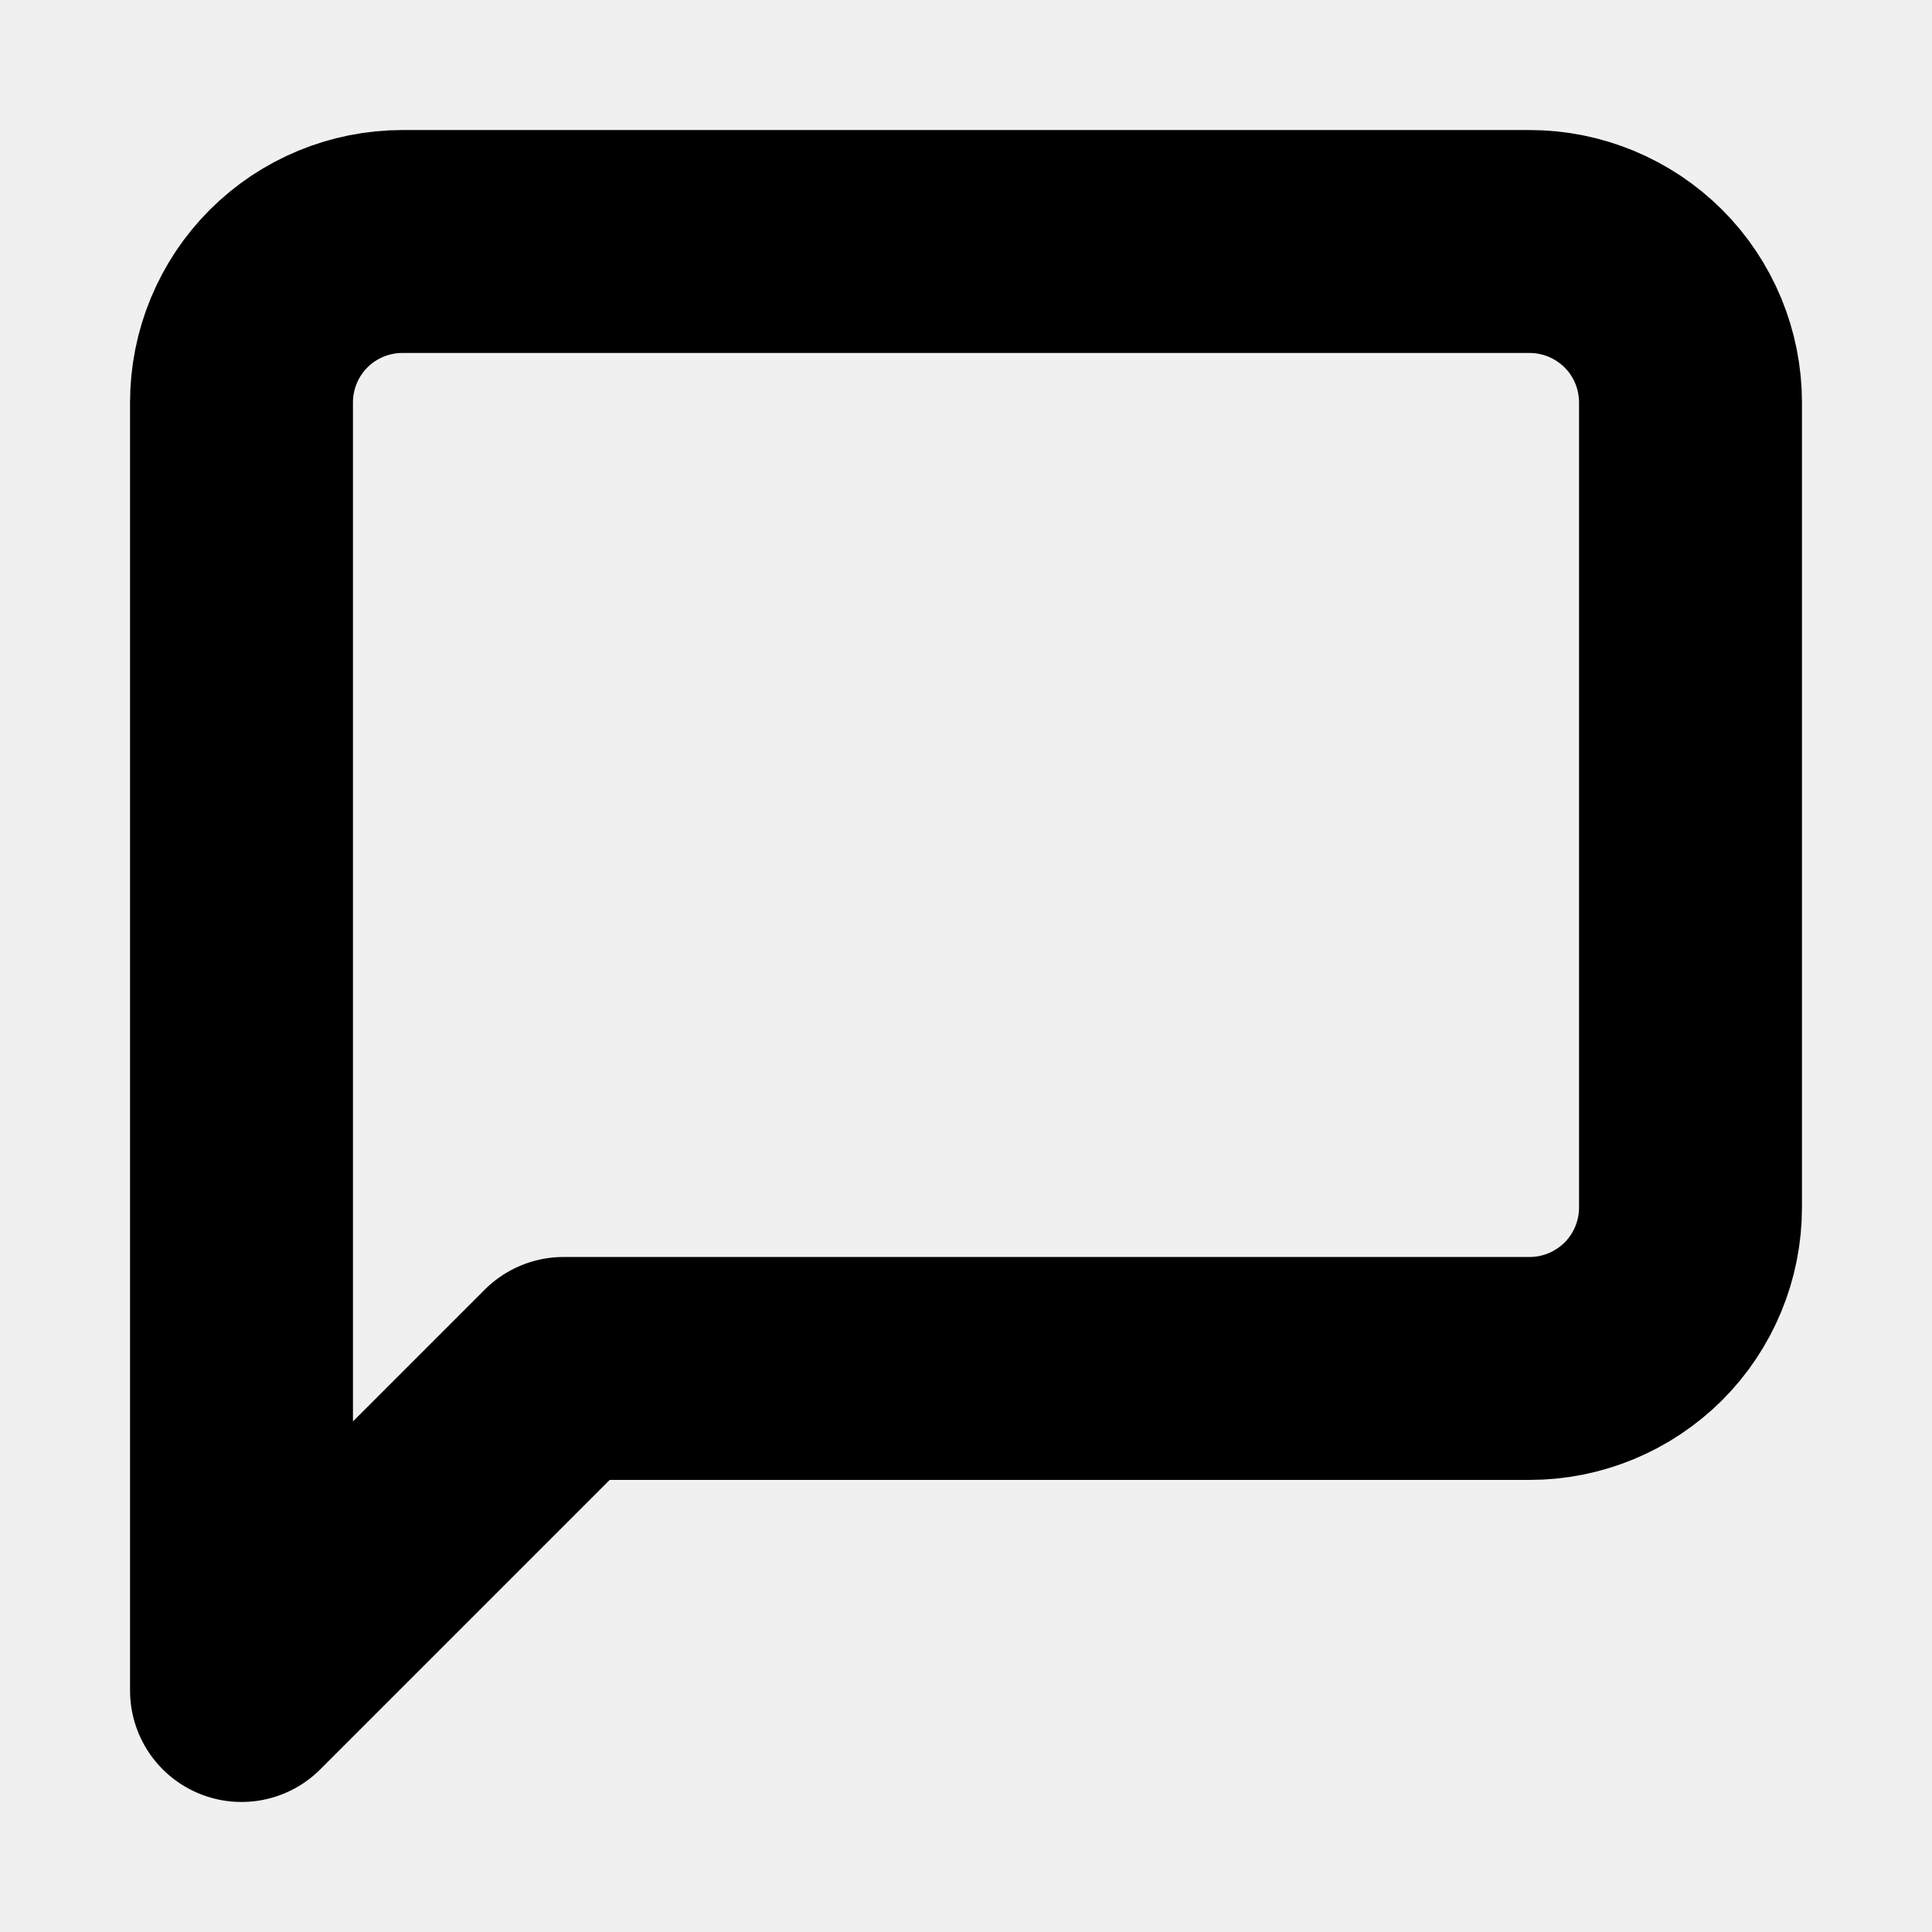
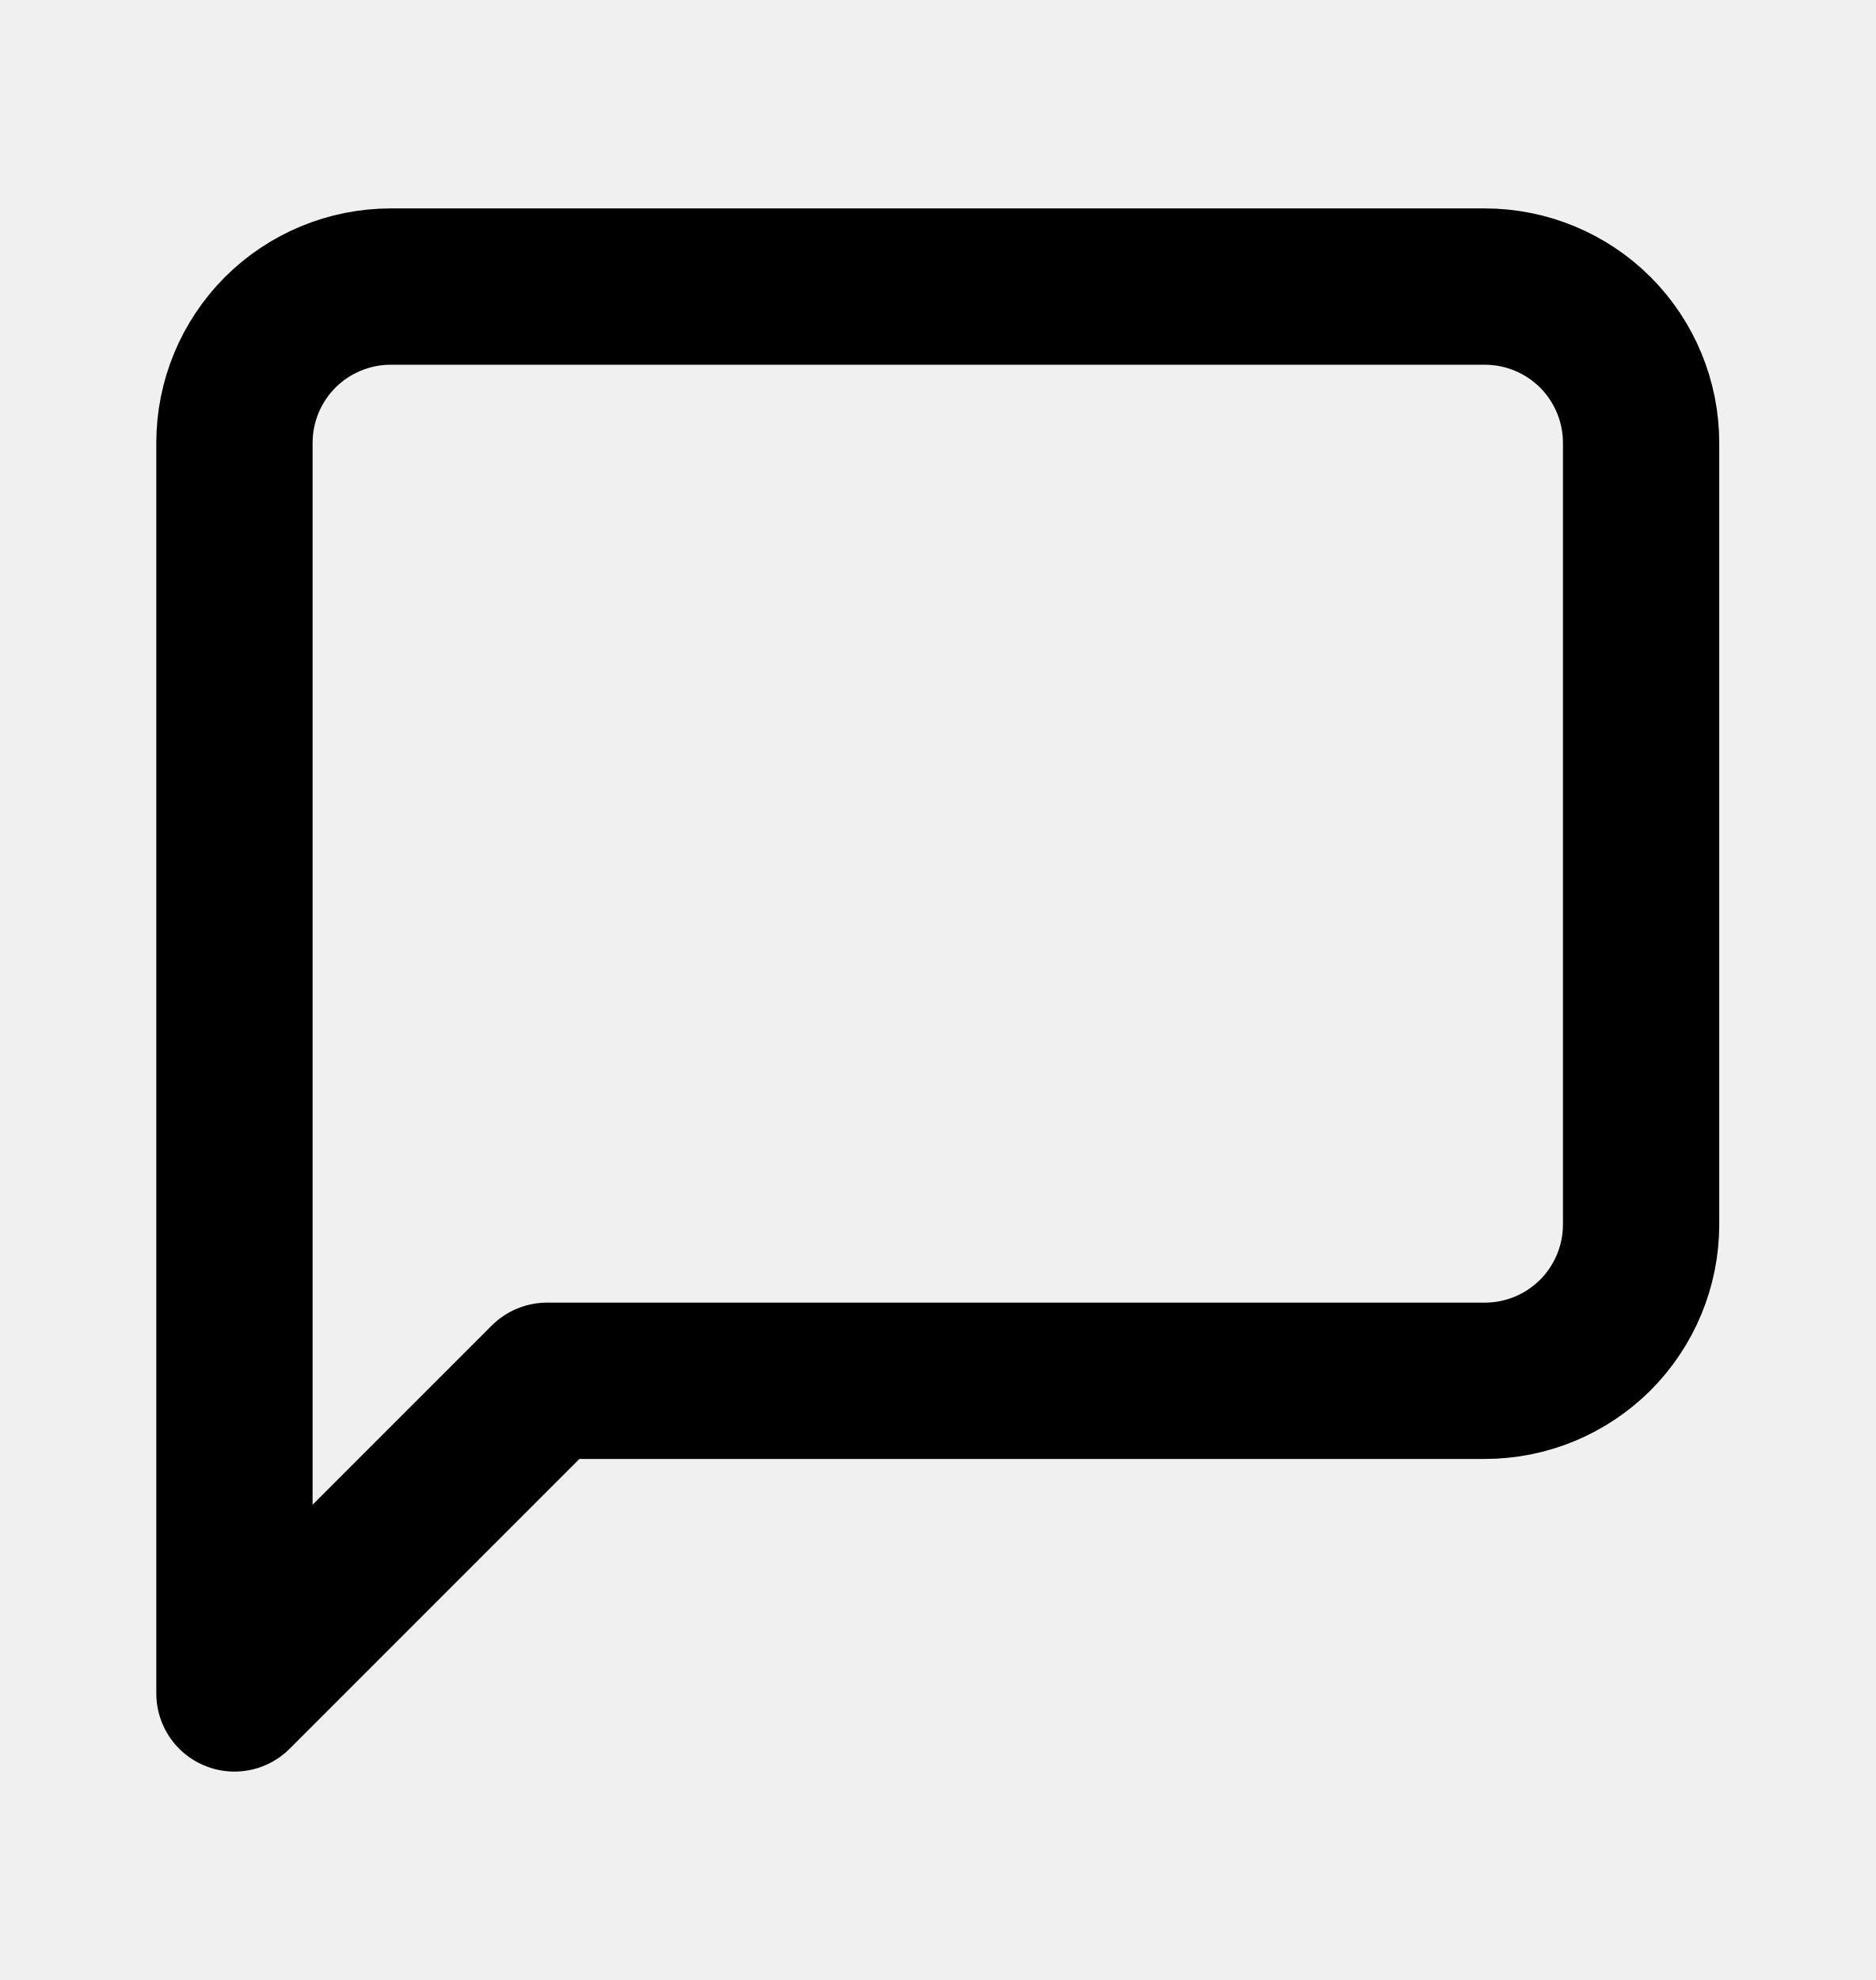
- <svg xmlns="http://www.w3.org/2000/svg" width="13" height="13" viewBox="0 0 13 13" fill="none">
-   <g clip-path="url(#clip0_8_6596)">
-     <path d="M11.375 8.125C11.375 8.412 11.261 8.688 11.058 8.891C10.854 9.094 10.579 9.208 10.292 9.208H3.792L1.625 11.375V2.708C1.625 2.421 1.739 2.145 1.942 1.942C2.145 1.739 2.421 1.625 2.708 1.625H10.292C10.579 1.625 10.854 1.739 11.058 1.942C11.261 2.145 11.375 2.421 11.375 2.708V8.125Z" stroke="black" stroke-width="1.5" stroke-linecap="round" stroke-linejoin="round" />
-   </g>
-   <defs>
-     <clipPath id="clip0_8_6596">
-       <rect width="13" height="13" fill="white" />
-     </clipPath>
-   </defs>
+ <svg xmlns="http://www.w3.org/2000/svg" width="18" height="19" viewBox="0 0 18 19" fill="none">
+   <path d="M15.75 11.75C15.75 12.148 15.592 12.529 15.311 12.811C15.029 13.092 14.648 13.25 14.25 13.25H5.25L2.25 16.25V4.25C2.25 3.852 2.408 3.471 2.689 3.189C2.971 2.908 3.352 2.75 3.75 2.75H14.25C14.648 2.75 15.029 2.908 15.311 3.189C15.592 3.471 15.75 3.852 15.75 4.25V11.75Z" stroke="black" stroke-width="1.5" stroke-linecap="round" stroke-linejoin="round" />
</svg>
